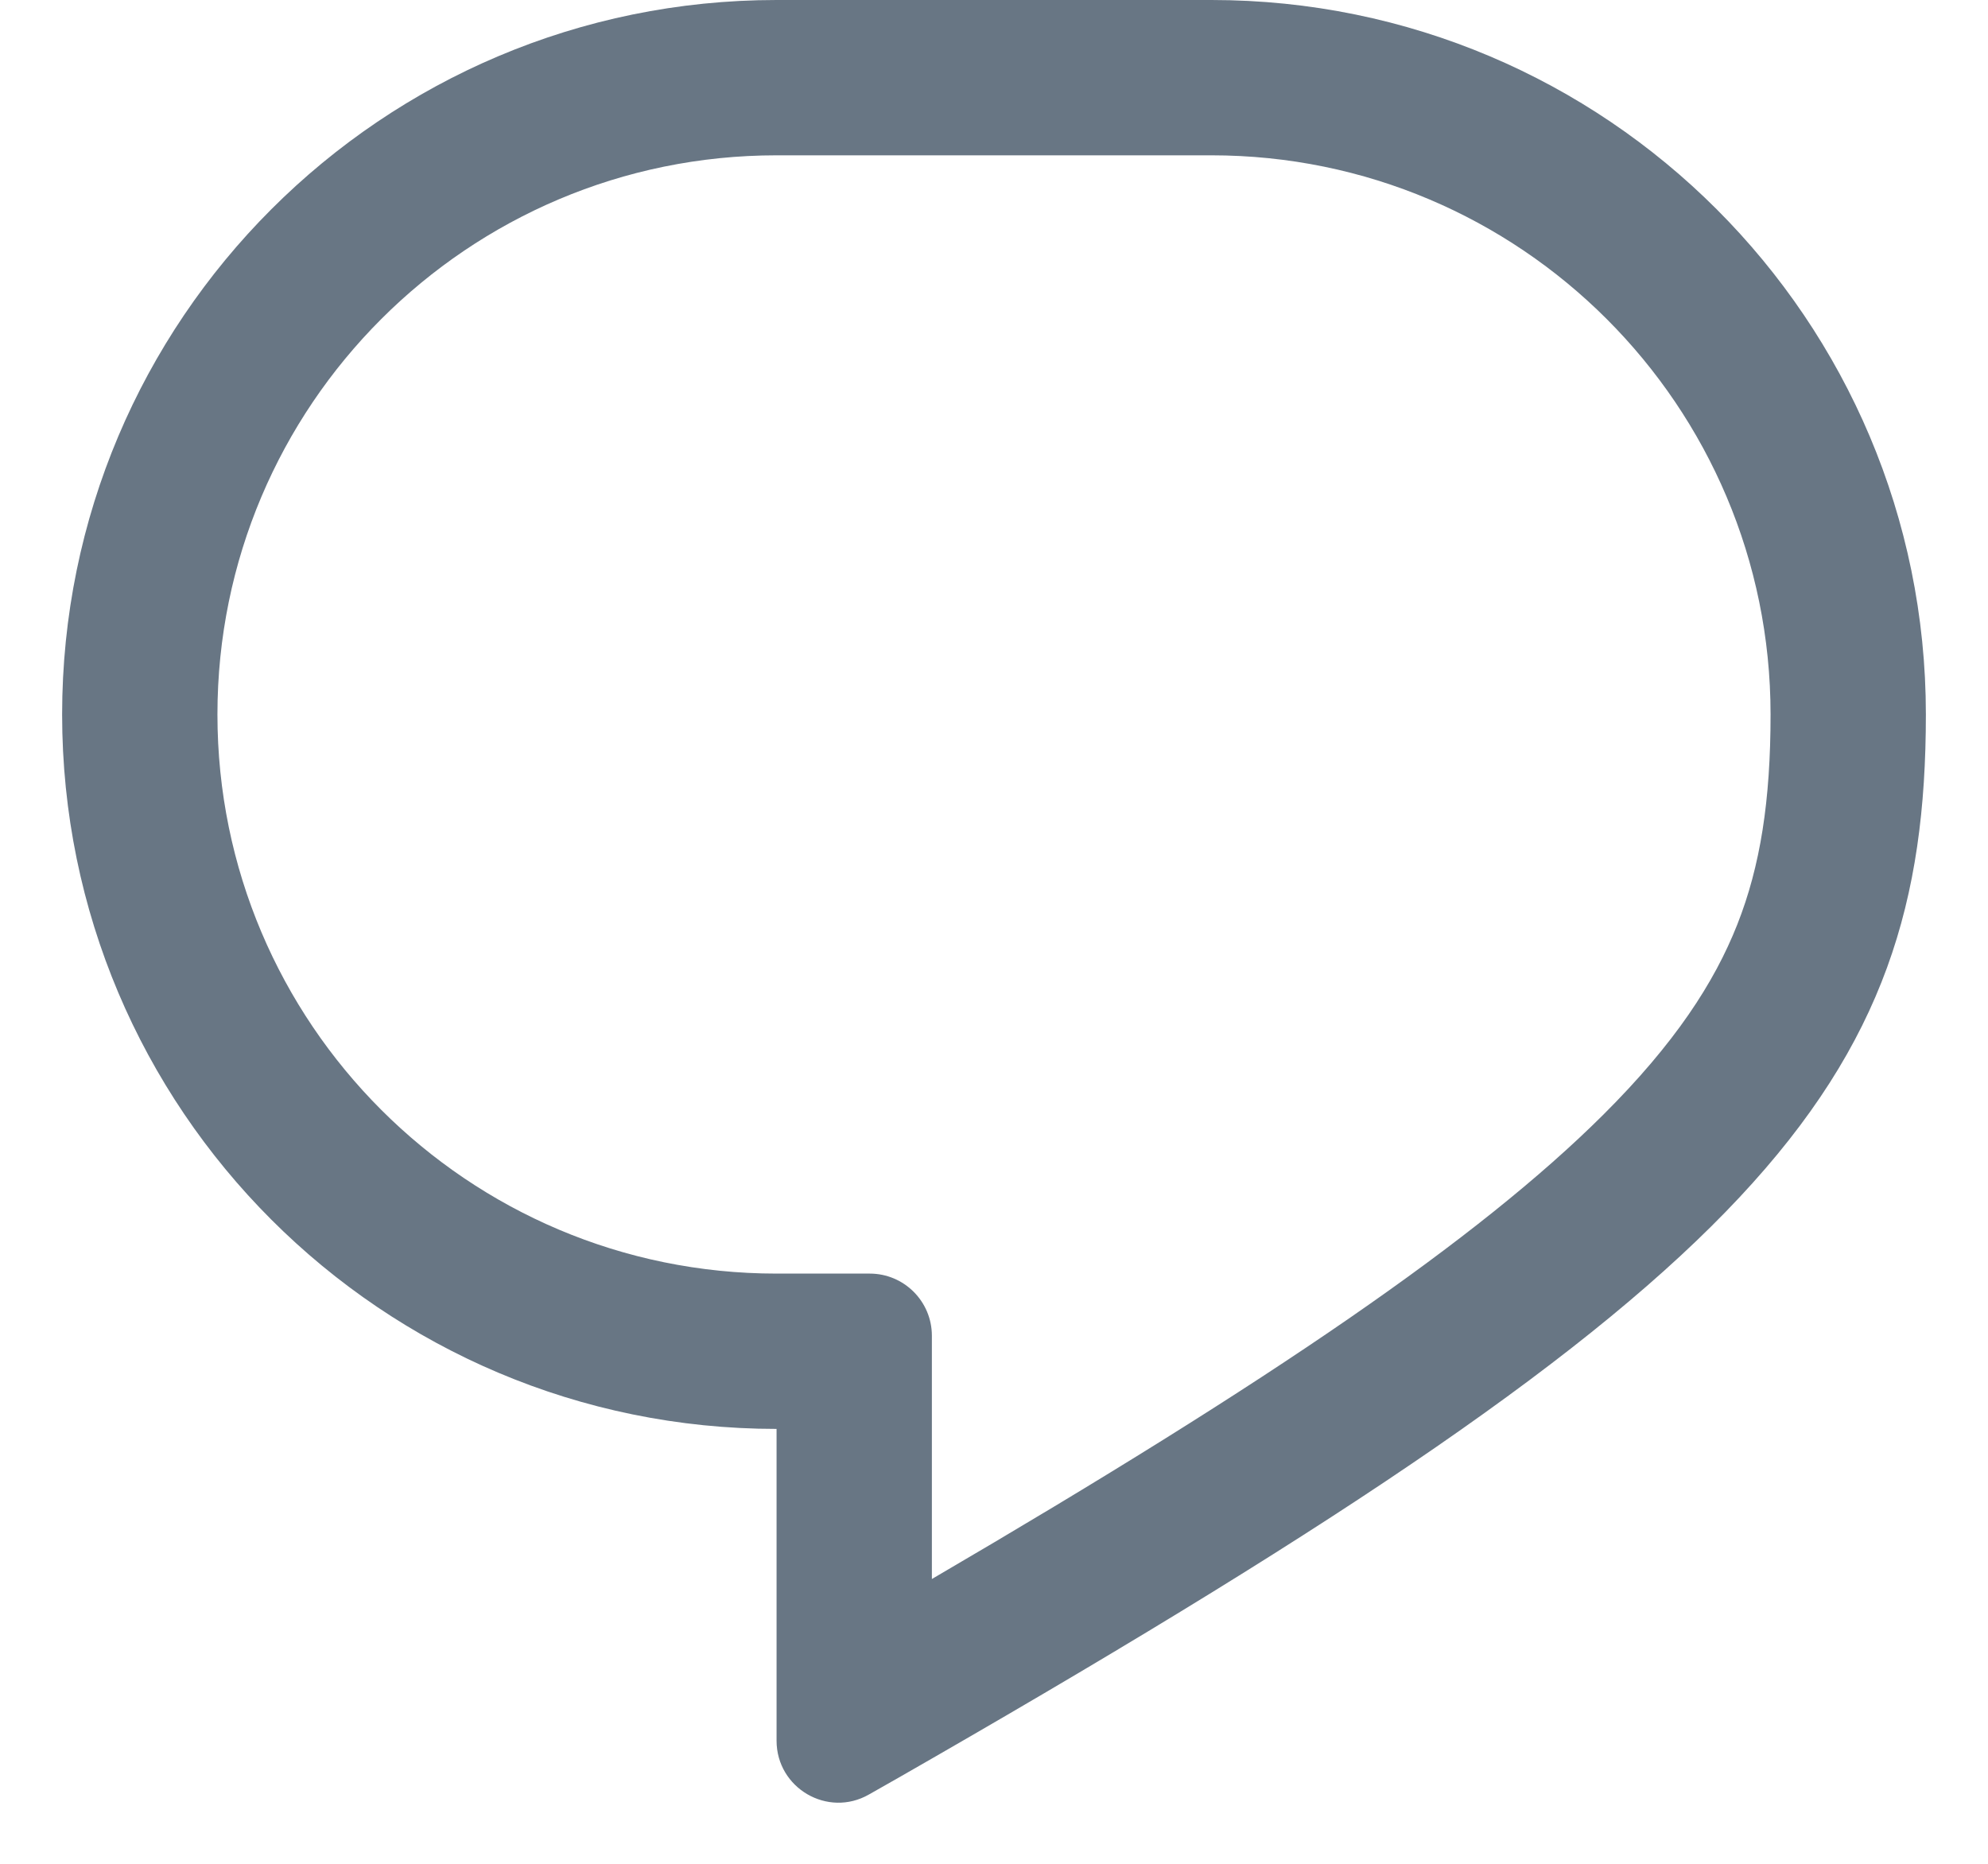
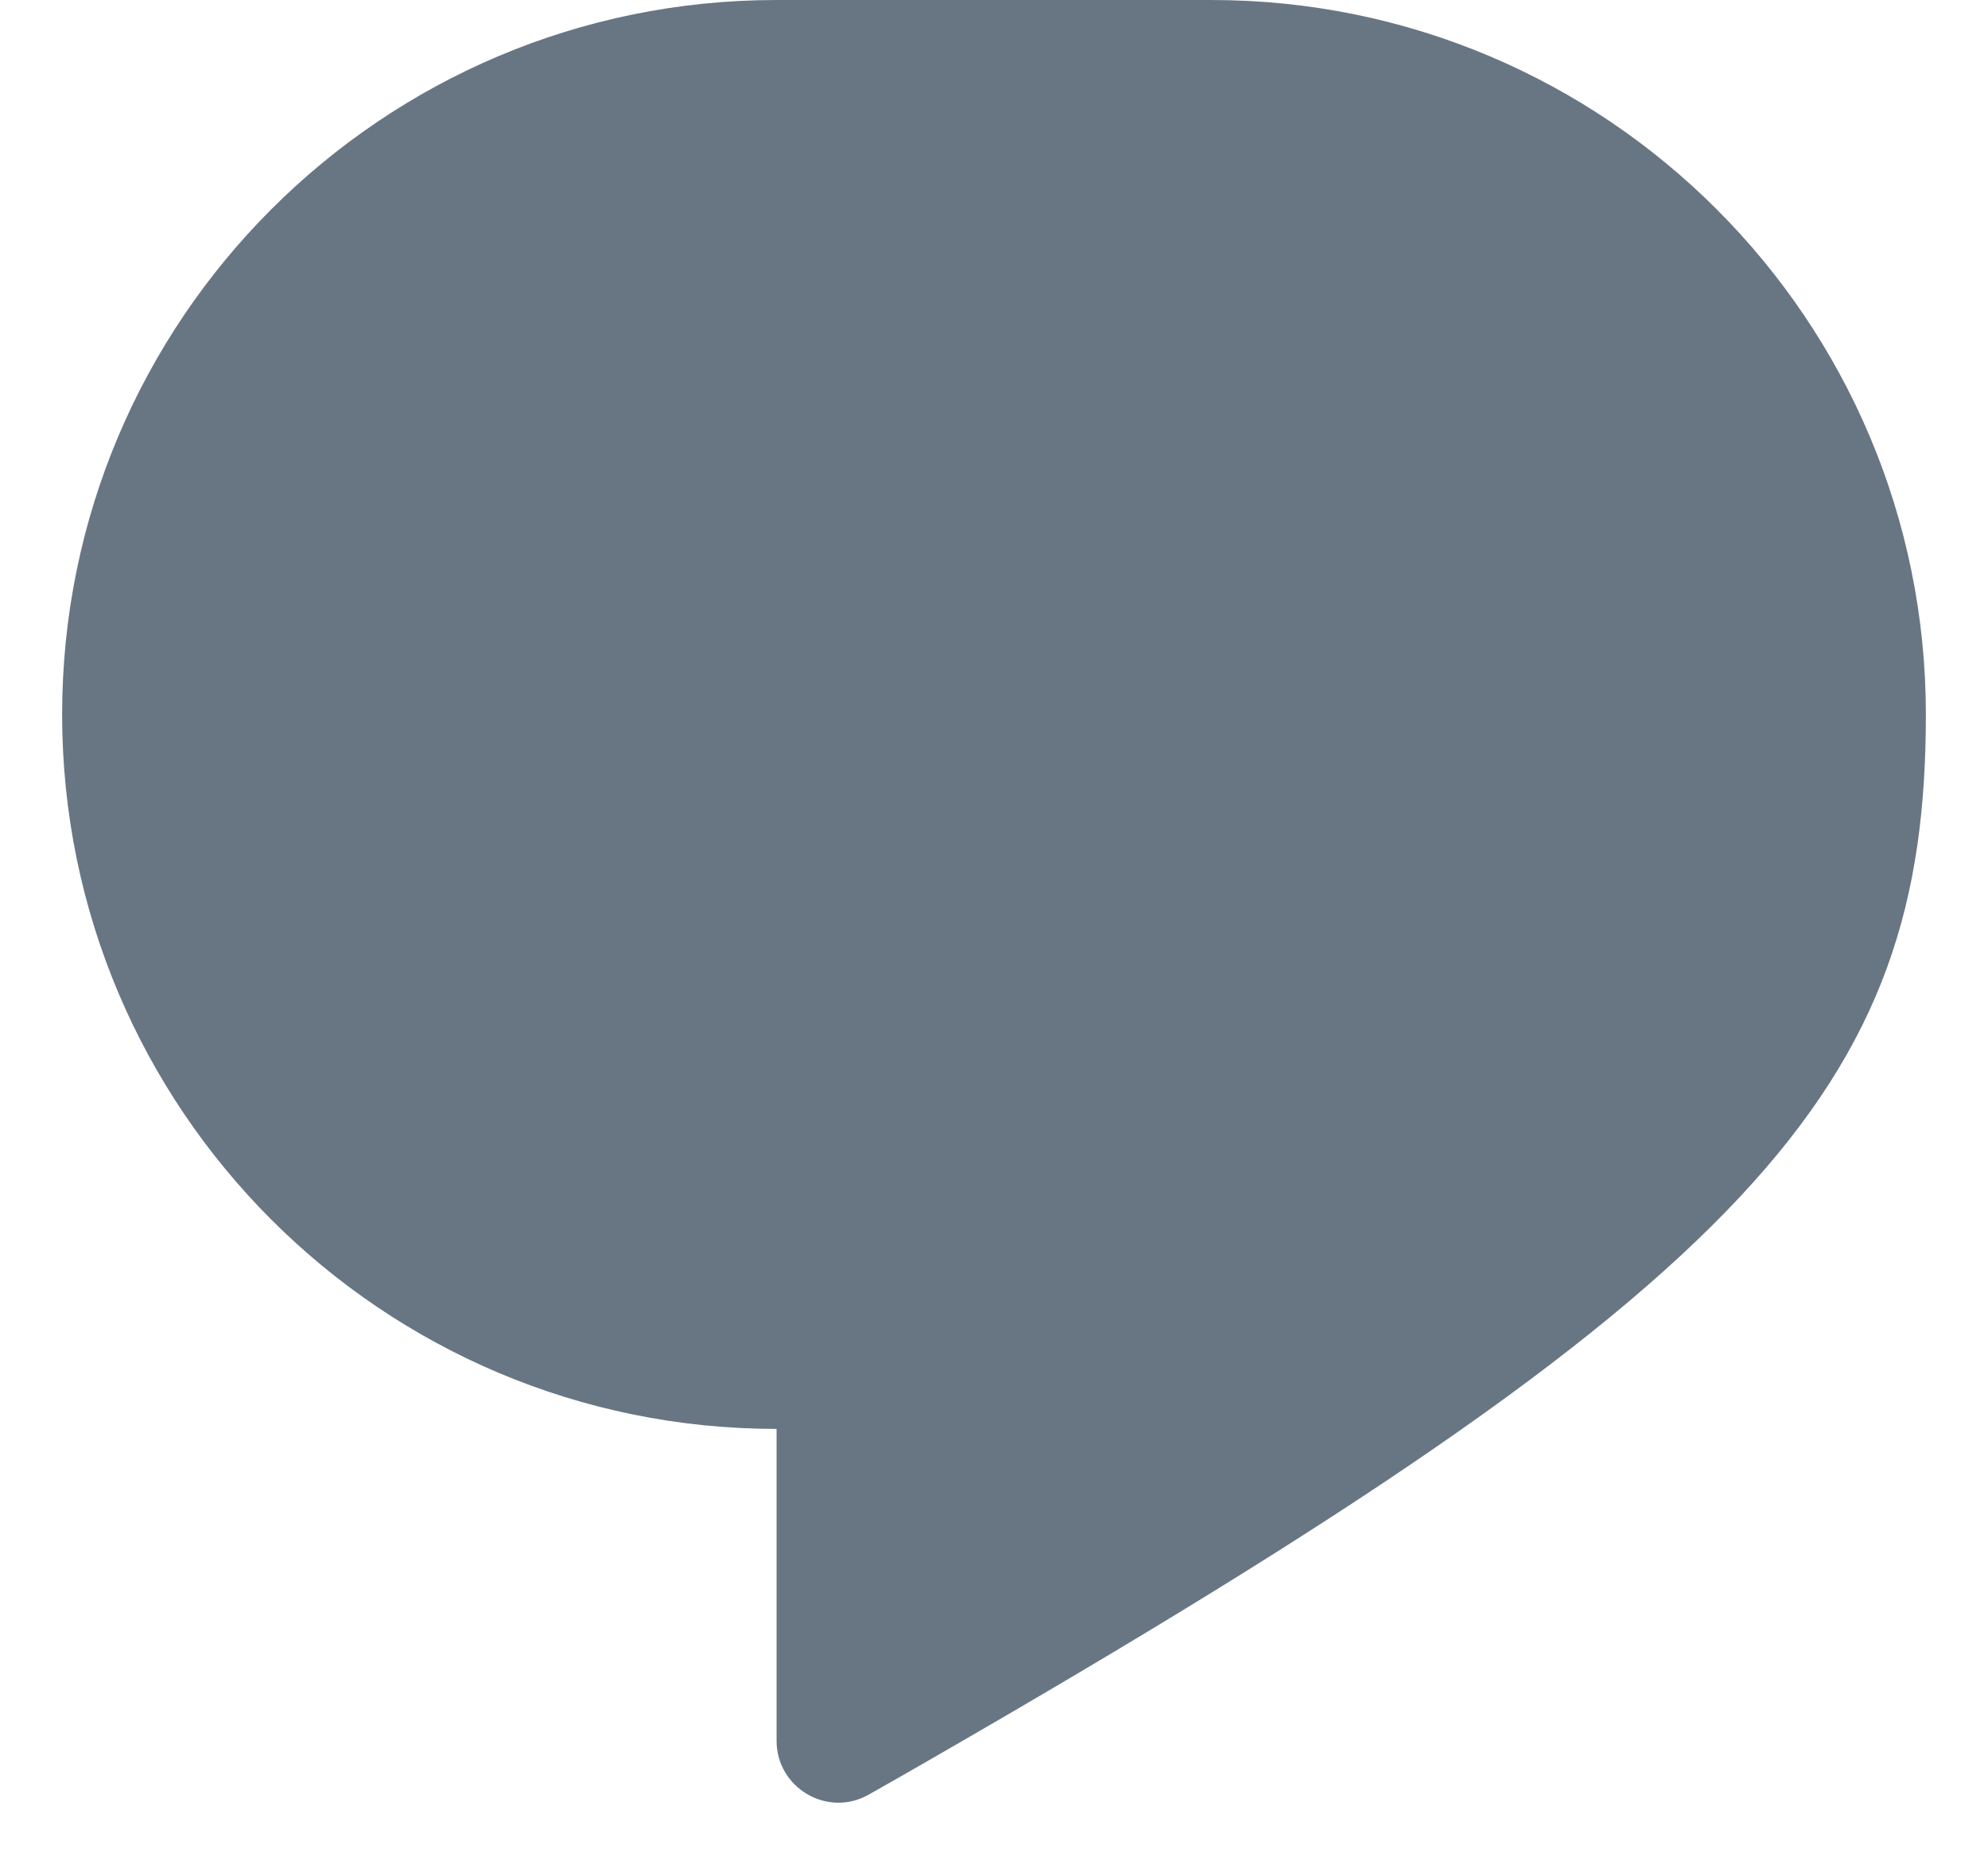
<svg xmlns="http://www.w3.org/2000/svg" width="16" height="15" viewBox="0 0 16 15" fill="none">
-   <path fill-rule="evenodd" clip-rule="evenodd" d="M7 10.25C7.276 10.25 7.5 10.474 7.5 10.75V12.708C10.249 11.102 11.902 9.967 12.9 8.975C13.479 8.399 13.797 7.909 13.982 7.441C14.168 6.97 14.25 6.444 14.25 5.75C14.25 3.265 12.235 1.25 9.75 1.25H6.25C3.765 1.25 1.75 3.265 1.75 5.75C1.75 8.235 3.765 10.25 6.25 10.25H7ZM7.5 14.153C14.164 10.318 15.5 8.747 15.5 5.75C15.5 2.574 12.926 0 9.75 0H6.25C3.074 0 0.5 2.574 0.5 5.75C0.5 8.926 3.074 11.5 6.25 11.5V14.009C6.25 14.391 6.662 14.632 6.994 14.442C7.166 14.345 7.335 14.248 7.5 14.153Z" fill="#687684" />
+   <path fillRule="evenodd" clipRule="evenodd" d="M7 10.25C7.276 10.25 7.5 10.474 7.5 10.75V12.708C10.249 11.102 11.902 9.967 12.9 8.975C13.479 8.399 13.797 7.909 13.982 7.441C14.168 6.97 14.25 6.444 14.25 5.75C14.25 3.265 12.235 1.25 9.75 1.25H6.25C3.765 1.25 1.75 3.265 1.75 5.75C1.75 8.235 3.765 10.25 6.25 10.25H7ZM7.5 14.153C14.164 10.318 15.5 8.747 15.5 5.75C15.5 2.574 12.926 0 9.75 0H6.25C3.074 0 0.5 2.574 0.5 5.75C0.5 8.926 3.074 11.5 6.25 11.5V14.009C6.25 14.391 6.662 14.632 6.994 14.442C7.166 14.345 7.335 14.248 7.5 14.153Z" fill="#687684" />
</svg>
